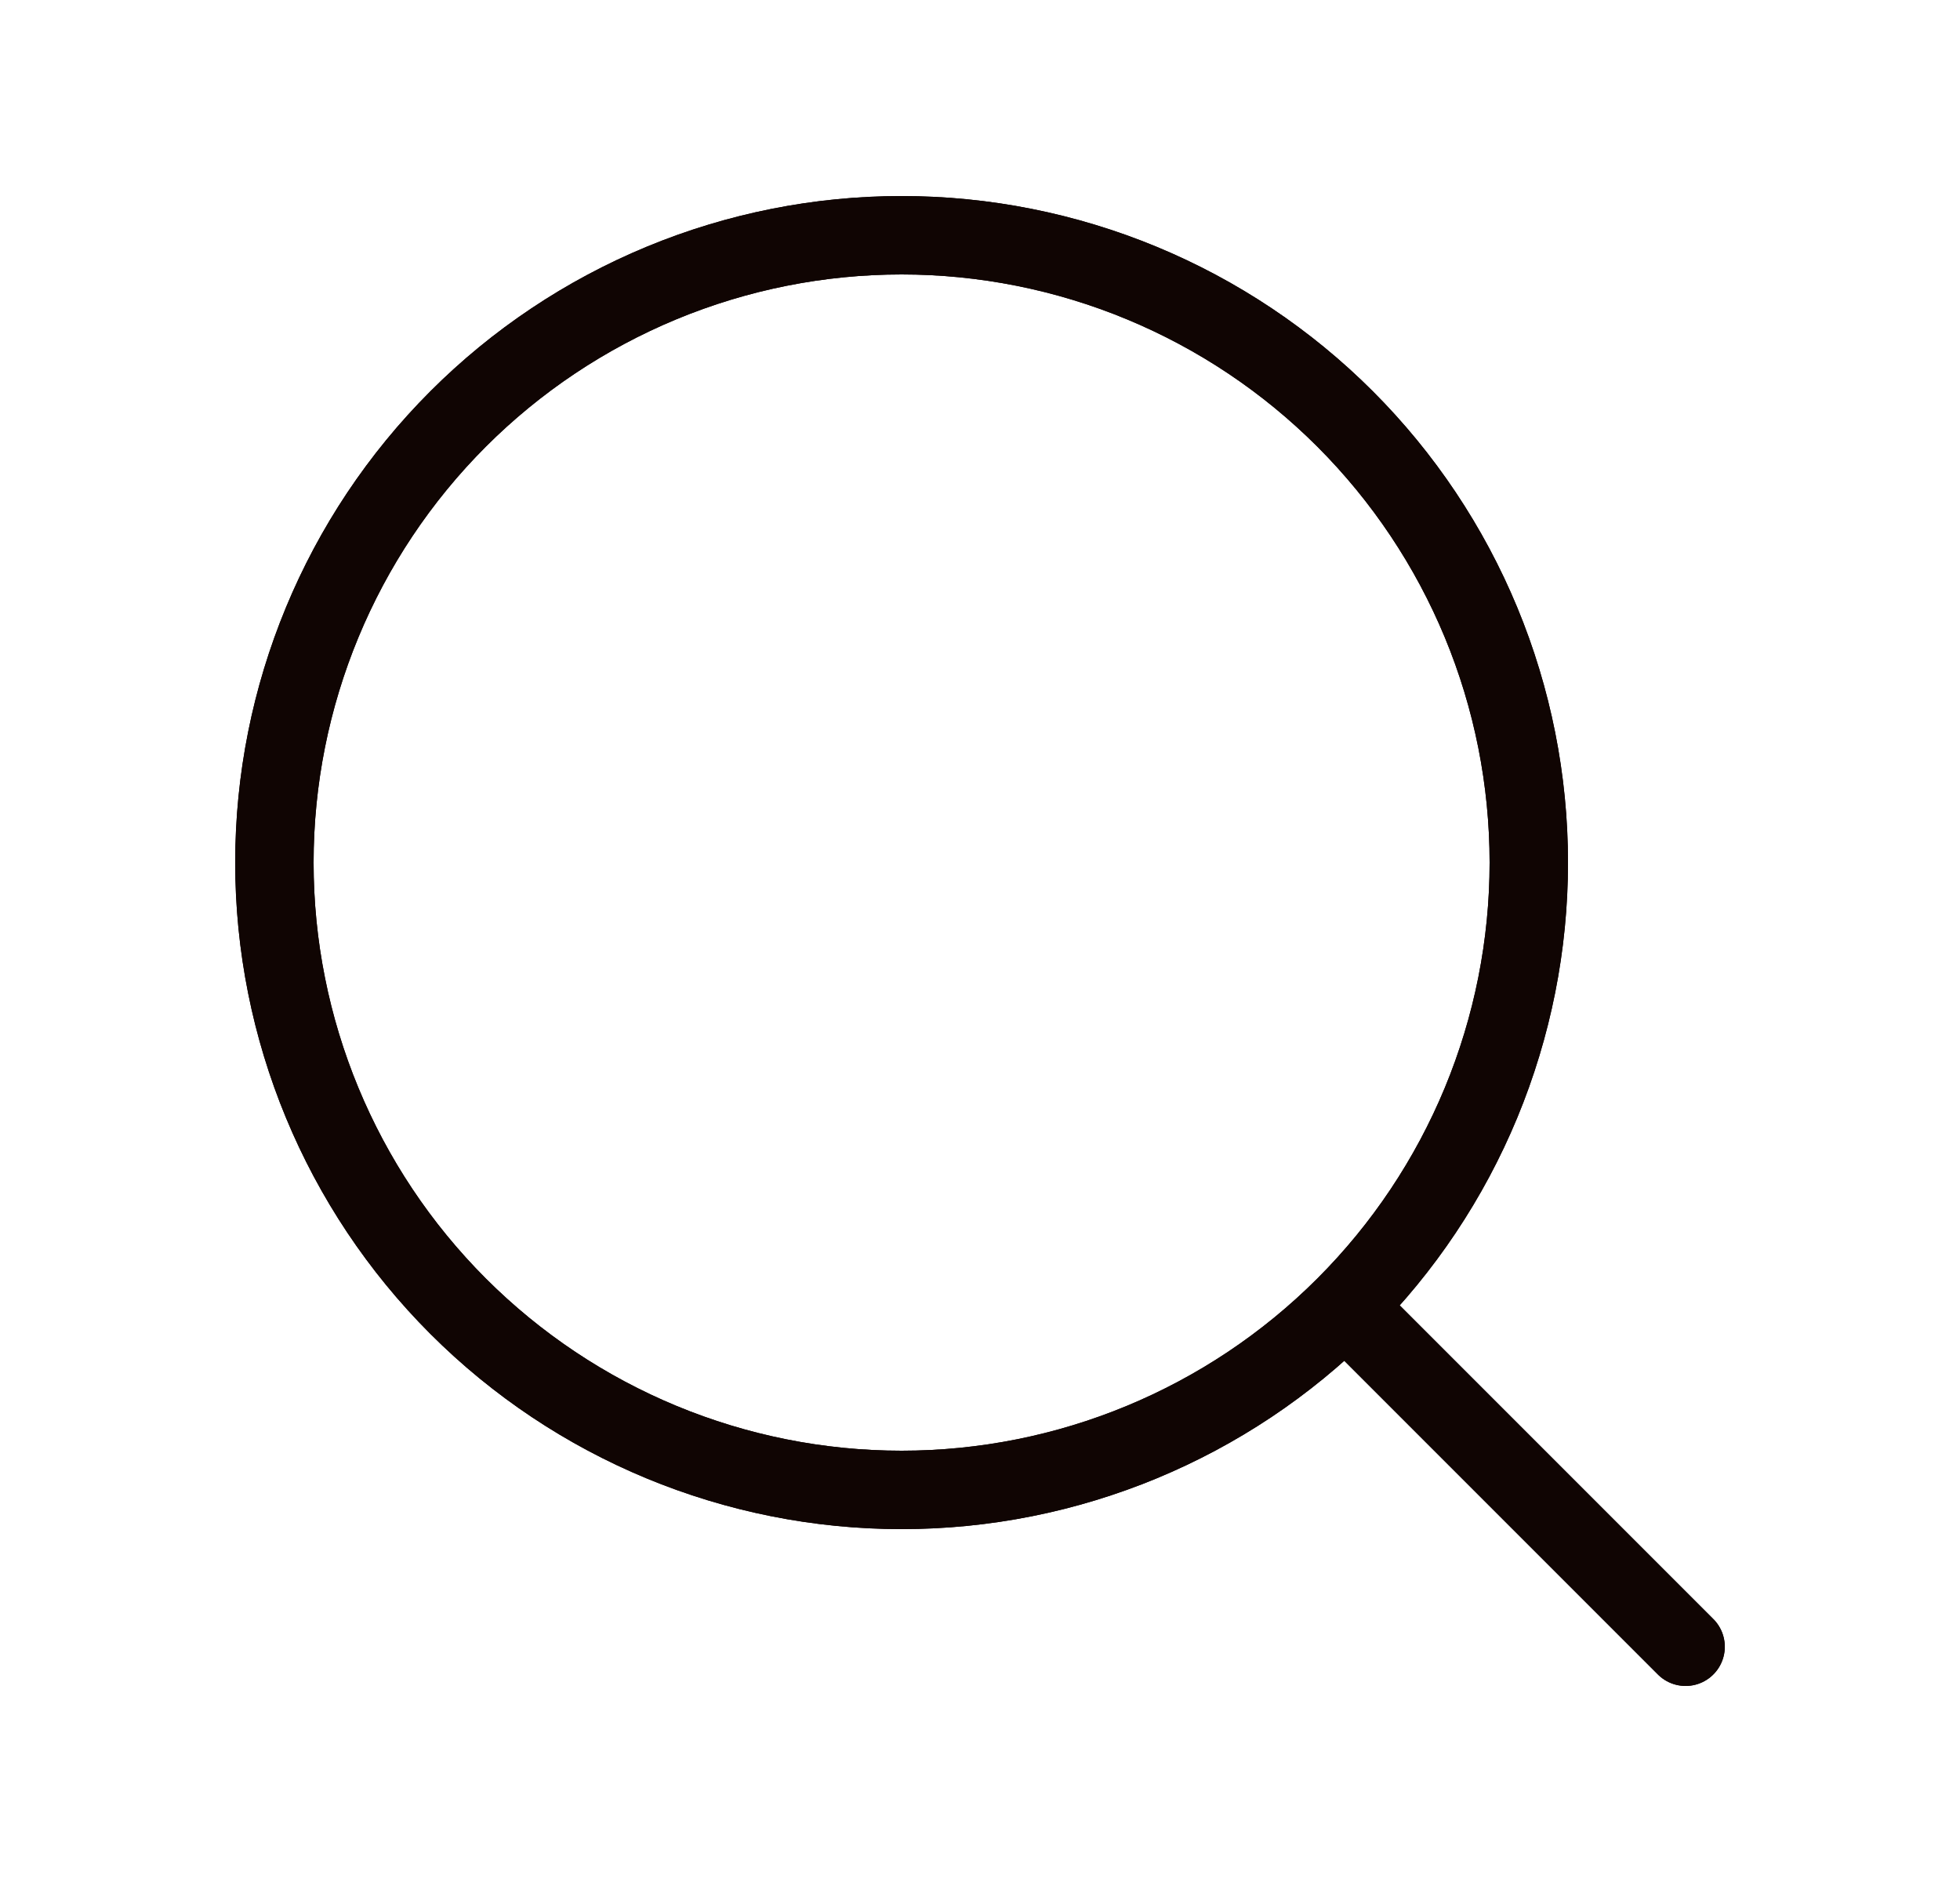
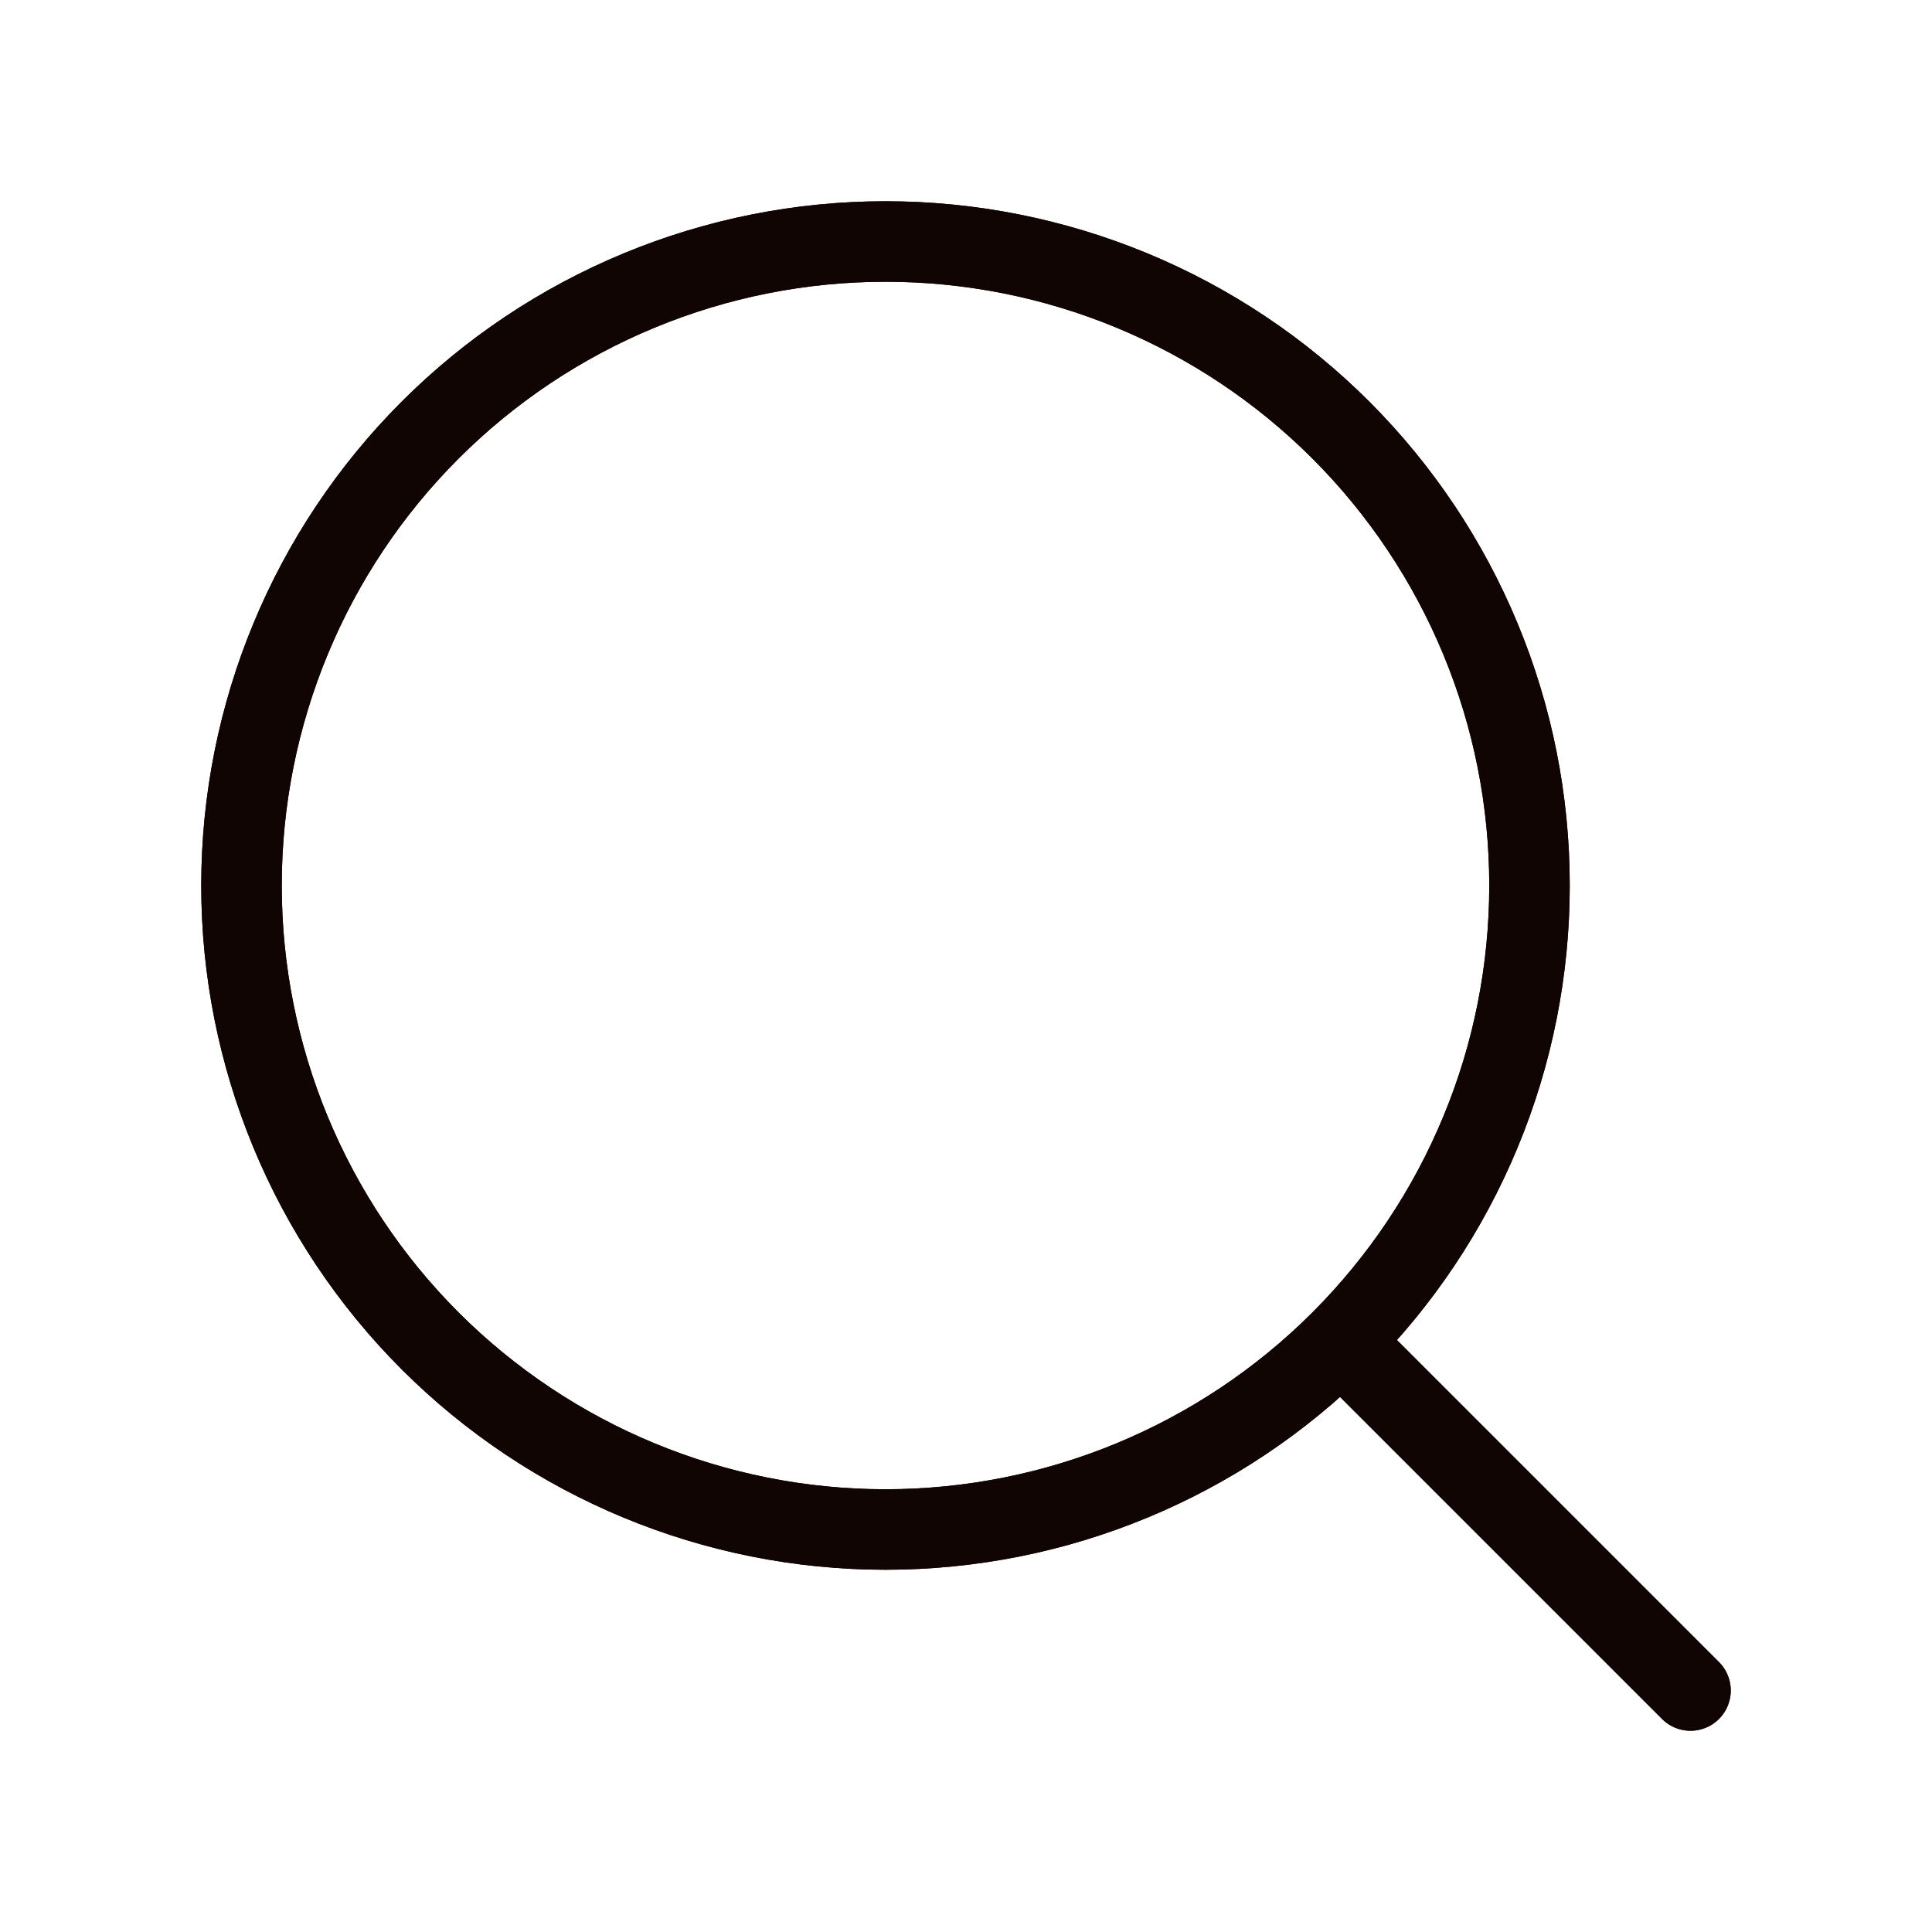
- <svg xmlns="http://www.w3.org/2000/svg" width="25" height="24" viewBox="0 0 25 24" fill="none">
-   <path d="M21.5 21L17.157 16.657M17.157 16.657C17.9 15.914 18.489 15.032 18.891 14.062C19.293 13.091 19.5 12.051 19.5 11C19.5 9.949 19.293 8.909 18.891 7.938C18.489 6.968 17.9 6.086 17.157 5.343C16.414 4.6 15.532 4.011 14.562 3.609C13.591 3.207 12.551 3 11.5 3C10.449 3 9.409 3.207 8.438 3.609C7.468 4.011 6.586 4.6 5.843 5.343C4.343 6.843 3.5 8.878 3.5 11C3.5 13.122 4.343 15.157 5.843 16.657C7.343 18.157 9.378 19 11.5 19C13.622 19 15.657 18.157 17.157 16.657Z" stroke="#100503" stroke-linecap="round" stroke-linejoin="round" />
-   <path d="M21.5 21L17.157 16.657M17.157 16.657C17.9 15.914 18.489 15.032 18.891 14.062C19.293 13.091 19.5 12.051 19.5 11C19.5 9.949 19.293 8.909 18.891 7.938C18.489 6.968 17.9 6.086 17.157 5.343C16.414 4.6 15.532 4.011 14.562 3.609C13.591 3.207 12.551 3 11.5 3C10.449 3 9.409 3.207 8.438 3.609C7.468 4.011 6.586 4.6 5.843 5.343C4.343 6.843 3.5 8.878 3.5 11C3.5 13.122 4.343 15.157 5.843 16.657C7.343 18.157 9.378 19 11.5 19C13.622 19 15.657 18.157 17.157 16.657Z" stroke="#100503" stroke-linecap="round" stroke-linejoin="round" />
+ <svg xmlns="http://www.w3.org/2000/svg" width="24" height="24" viewBox="0 0 24 24" fill="none">
+   <path d="M21 21L16.657 16.657M16.657 16.657C17.4 15.914 17.989 15.032 18.391 14.062C18.794 13.091 19 12.051 19 11C19 9.949 18.794 8.909 18.391 7.938C17.989 6.968 17.4 6.086 16.657 5.343C15.914 4.6 15.032 4.011 14.062 3.609C13.091 3.207 12.051 3 11 3C9.95 3 8.909 3.207 7.939 3.609C6.968 4.011 6.086 4.6 5.343 5.343C3.843 6.843 3 8.878 3 11C3 13.122 3.843 15.157 5.343 16.657C6.844 18.157 8.878 19 11 19C13.122 19 15.157 18.157 16.657 16.657Z" stroke="#100503" stroke-linecap="round" stroke-linejoin="round" />
+   <path d="M21 21L16.657 16.657M16.657 16.657C17.4 15.914 17.989 15.032 18.391 14.062C18.794 13.091 19 12.051 19 11C19 9.949 18.794 8.909 18.391 7.938C17.989 6.968 17.4 6.086 16.657 5.343C15.914 4.6 15.032 4.011 14.062 3.609C13.091 3.207 12.051 3 11 3C9.95 3 8.909 3.207 7.939 3.609C6.968 4.011 6.086 4.6 5.343 5.343C3.843 6.843 3 8.878 3 11C3 13.122 3.843 15.157 5.343 16.657C6.844 18.157 8.878 19 11 19C13.122 19 15.157 18.157 16.657 16.657Z" stroke="#100503" stroke-linecap="round" stroke-linejoin="round" />
</svg>
